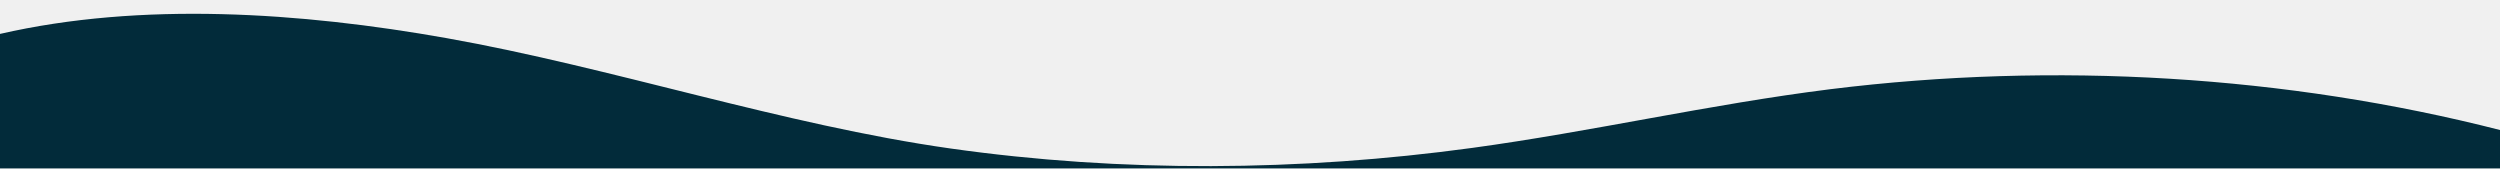
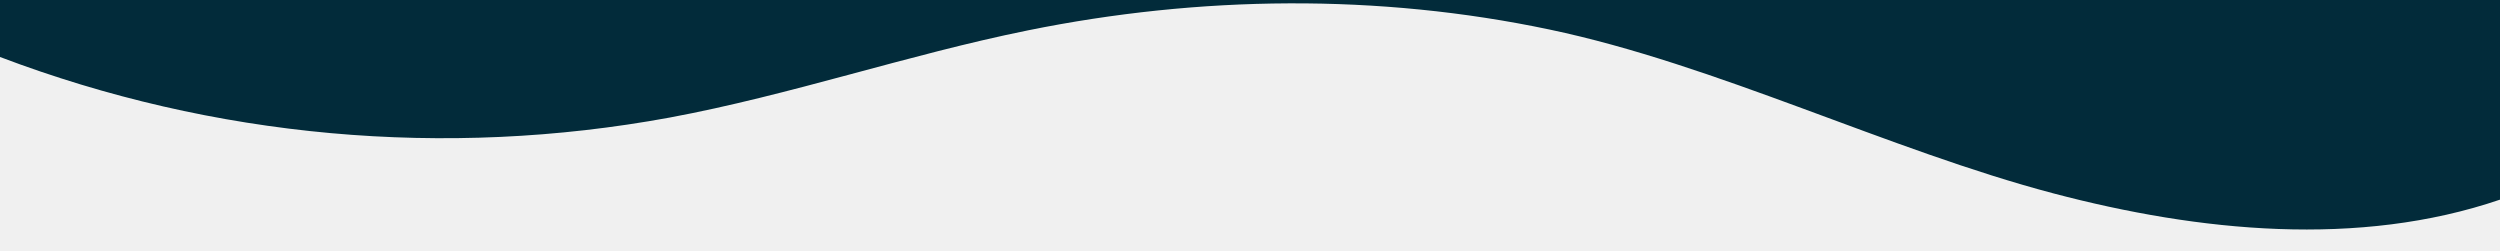
- <svg xmlns="http://www.w3.org/2000/svg" width="1366" height="92" viewBox="0 0 1366 92" fill="none">
-   <g clip-path="url(#clip0_56_129)">
-     <path d="M1000.15 48.729C934.128 57.002 870.199 71.829 804.358 80.822C710.57 93.641 612.901 94.415 519.262 81.121C428.264 68.233 333.907 36.8 243.99 20.83C164.25 6.662 77.19 0.828 6.42291e-06 18.53L0 92L1366 92L1366 71.032C1249.36 41.243 1122.84 33.531 1000.15 48.729Z" fill="#022B3A" />
-   </g>
-   <defs>
-     <clipPath id="clip0_56_129">
-       <rect width="1366" height="92" fill="white" transform="translate(1366 92) rotate(-180)" />
-     </clipPath>
-   </defs>
+ <svg xmlns="http://www.w3.org/2000/svg" data-name="Layer 1" viewBox="0 0 1200 120" preserveAspectRatio="none">
+   <path d="M321.39,56.44c58-10.79,114.16-30.13,172-41.86,82.39-16.72,168.19-17.73,250.45-.39C823.78,31,906.67,72,985.66,92.83c70.05,18.48,146.53,26.09,214.34,3V0H0V27.35A600.21,600.21,0,0,0,321.39,56.44Z" class="shape-fill" fill="#022B3A" fill-opacity="1" />
</svg>
